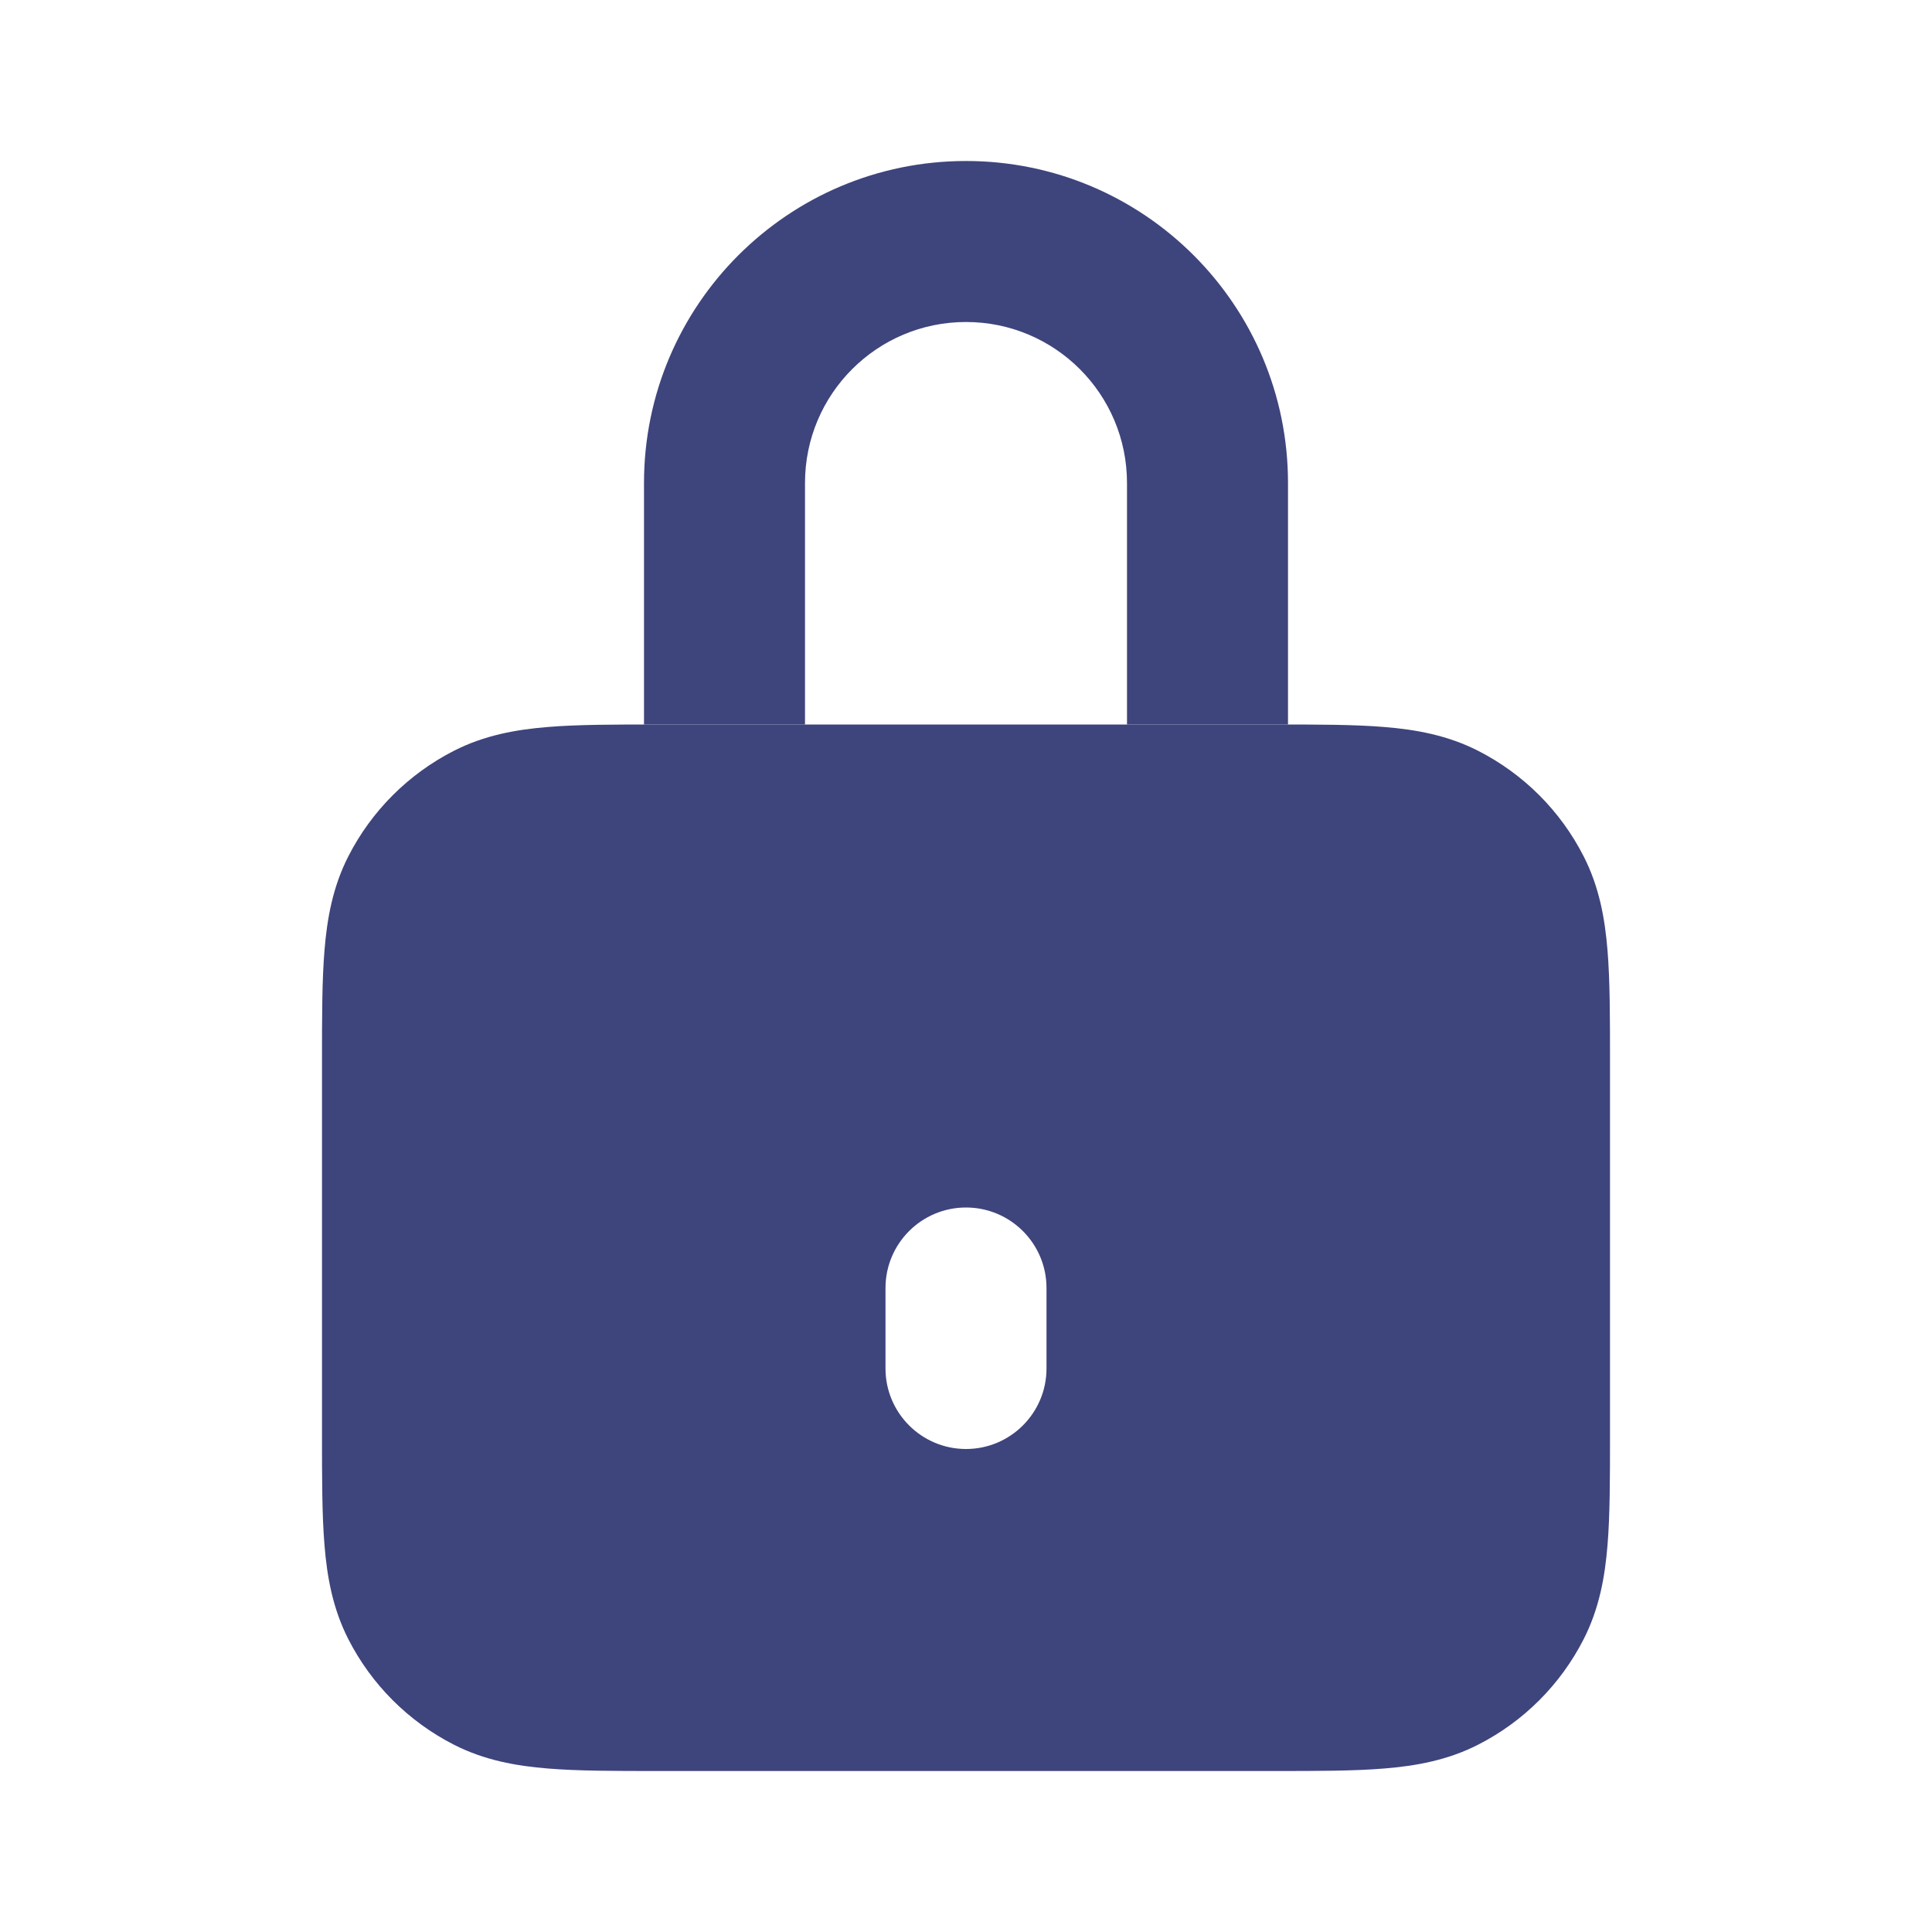
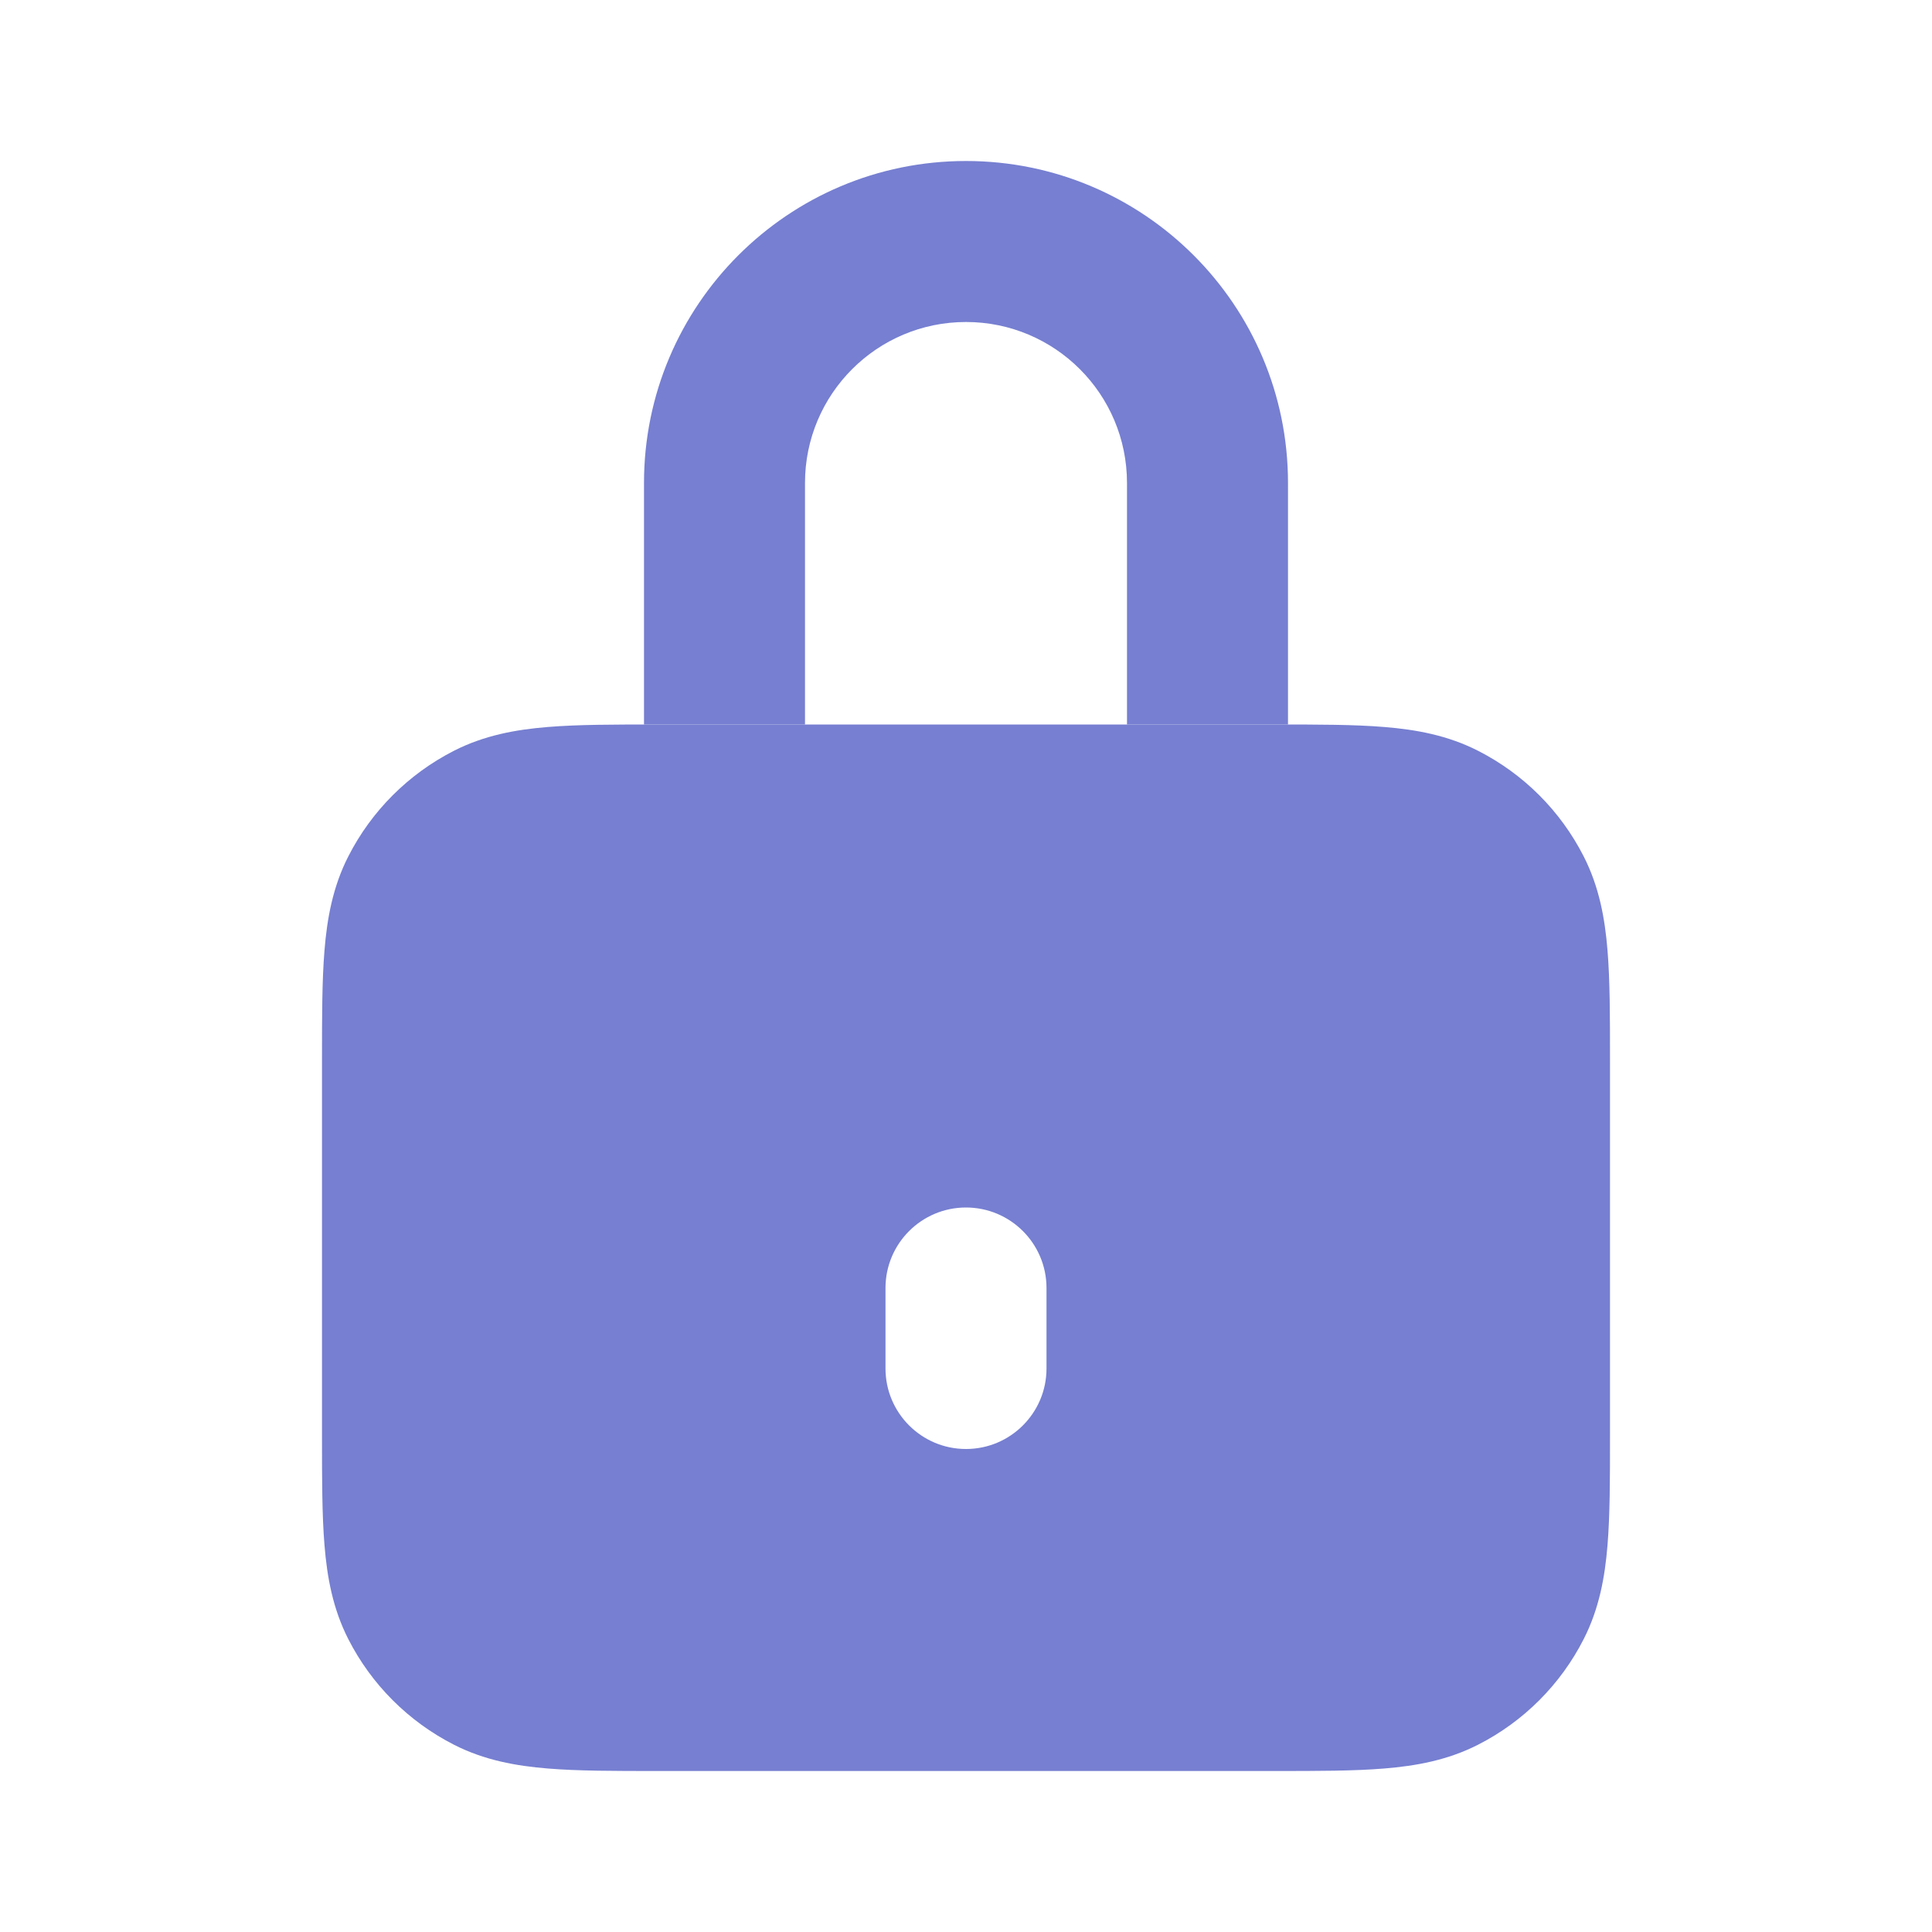
- <svg xmlns="http://www.w3.org/2000/svg" width="24" height="24" viewBox="0 0 24 24" fill="none">
-   <path fill-rule="evenodd" clip-rule="evenodd" d="M8.161 9H15.838C16.366 9 16.82 9 17.195 9.031C17.59 9.063 17.984 9.134 18.362 9.327C18.927 9.615 19.385 10.073 19.673 10.638C19.866 11.016 19.937 11.41 19.969 11.805C20 12.18 20 12.634 20 13.162V17.839C20 18.366 20 18.82 19.969 19.195C19.937 19.59 19.866 19.984 19.673 20.362C19.385 20.927 18.927 21.385 18.362 21.673C17.984 21.866 17.59 21.937 17.195 21.969C16.82 22 16.366 22 15.838 22H8.161C7.634 22 7.18 22 6.805 21.969C6.41 21.937 6.016 21.866 5.638 21.673C5.074 21.385 4.615 20.927 4.327 20.362C4.134 19.984 4.063 19.59 4.031 19.195C4 18.82 4 18.366 4 17.839V13.161C4 12.634 4 12.18 4.031 11.805C4.063 11.41 4.134 11.016 4.327 10.638C4.615 10.073 5.074 9.615 5.638 9.327C6.016 9.134 6.41 9.063 6.805 9.031C7.18 9 7.634 9 8.161 9ZM12 15C11.448 15 11 15.448 11 16V17C11 17.552 11.448 18 12 18C12.552 18 13 17.552 13 17V16C13 15.448 12.552 15 12 15Z" fill="#3E447C" />
-   <path fill-rule="evenodd" clip-rule="evenodd" d="M8 6C8 3.791 9.791 2 12 2C14.209 2 16 3.791 16 6V9H14V6C14 4.895 13.105 4 12 4C10.895 4 10 4.895 10 6V9H8V6Z" fill="#3E447C" />
+ <svg xmlns="http://www.w3.org/2000/svg" width="24" height="24" viewBox="0 0 24 24" fill="none" style="fill:#767FD1">
+   <path fill-rule="evenodd" clip-rule="evenodd" d="M8.161 9H15.838C16.366 9 16.82 9 17.195 9.031C17.59 9.063 17.984 9.134 18.362 9.327C18.927 9.615 19.385 10.073 19.673 10.638C19.866 11.016 19.937 11.41 19.969 11.805C20 12.18 20 12.634 20 13.162V17.839C20 18.366 20 18.82 19.969 19.195C19.937 19.59 19.866 19.984 19.673 20.362C19.385 20.927 18.927 21.385 18.362 21.673C17.984 21.866 17.59 21.937 17.195 21.969C16.82 22 16.366 22 15.838 22H8.161C7.634 22 7.18 22 6.805 21.969C6.41 21.937 6.016 21.866 5.638 21.673C5.074 21.385 4.615 20.927 4.327 20.362C4.134 19.984 4.063 19.59 4.031 19.195C4 18.82 4 18.366 4 17.839V13.161C4 12.634 4 12.18 4.031 11.805C4.063 11.41 4.134 11.016 4.327 10.638C4.615 10.073 5.074 9.615 5.638 9.327C6.016 9.134 6.41 9.063 6.805 9.031C7.18 9 7.634 9 8.161 9ZM12 15C11.448 15 11 15.448 11 16V17C11 17.552 11.448 18 12 18C12.552 18 13 17.552 13 17V16C13 15.448 12.552 15 12 15Z" />
+   <path fill-rule="evenodd" clip-rule="evenodd" d="M8 6C8 3.791 9.791 2 12 2C14.209 2 16 3.791 16 6V9H14V6C14 4.895 13.105 4 12 4C10.895 4 10 4.895 10 6V9H8V6Z" />
</svg>
